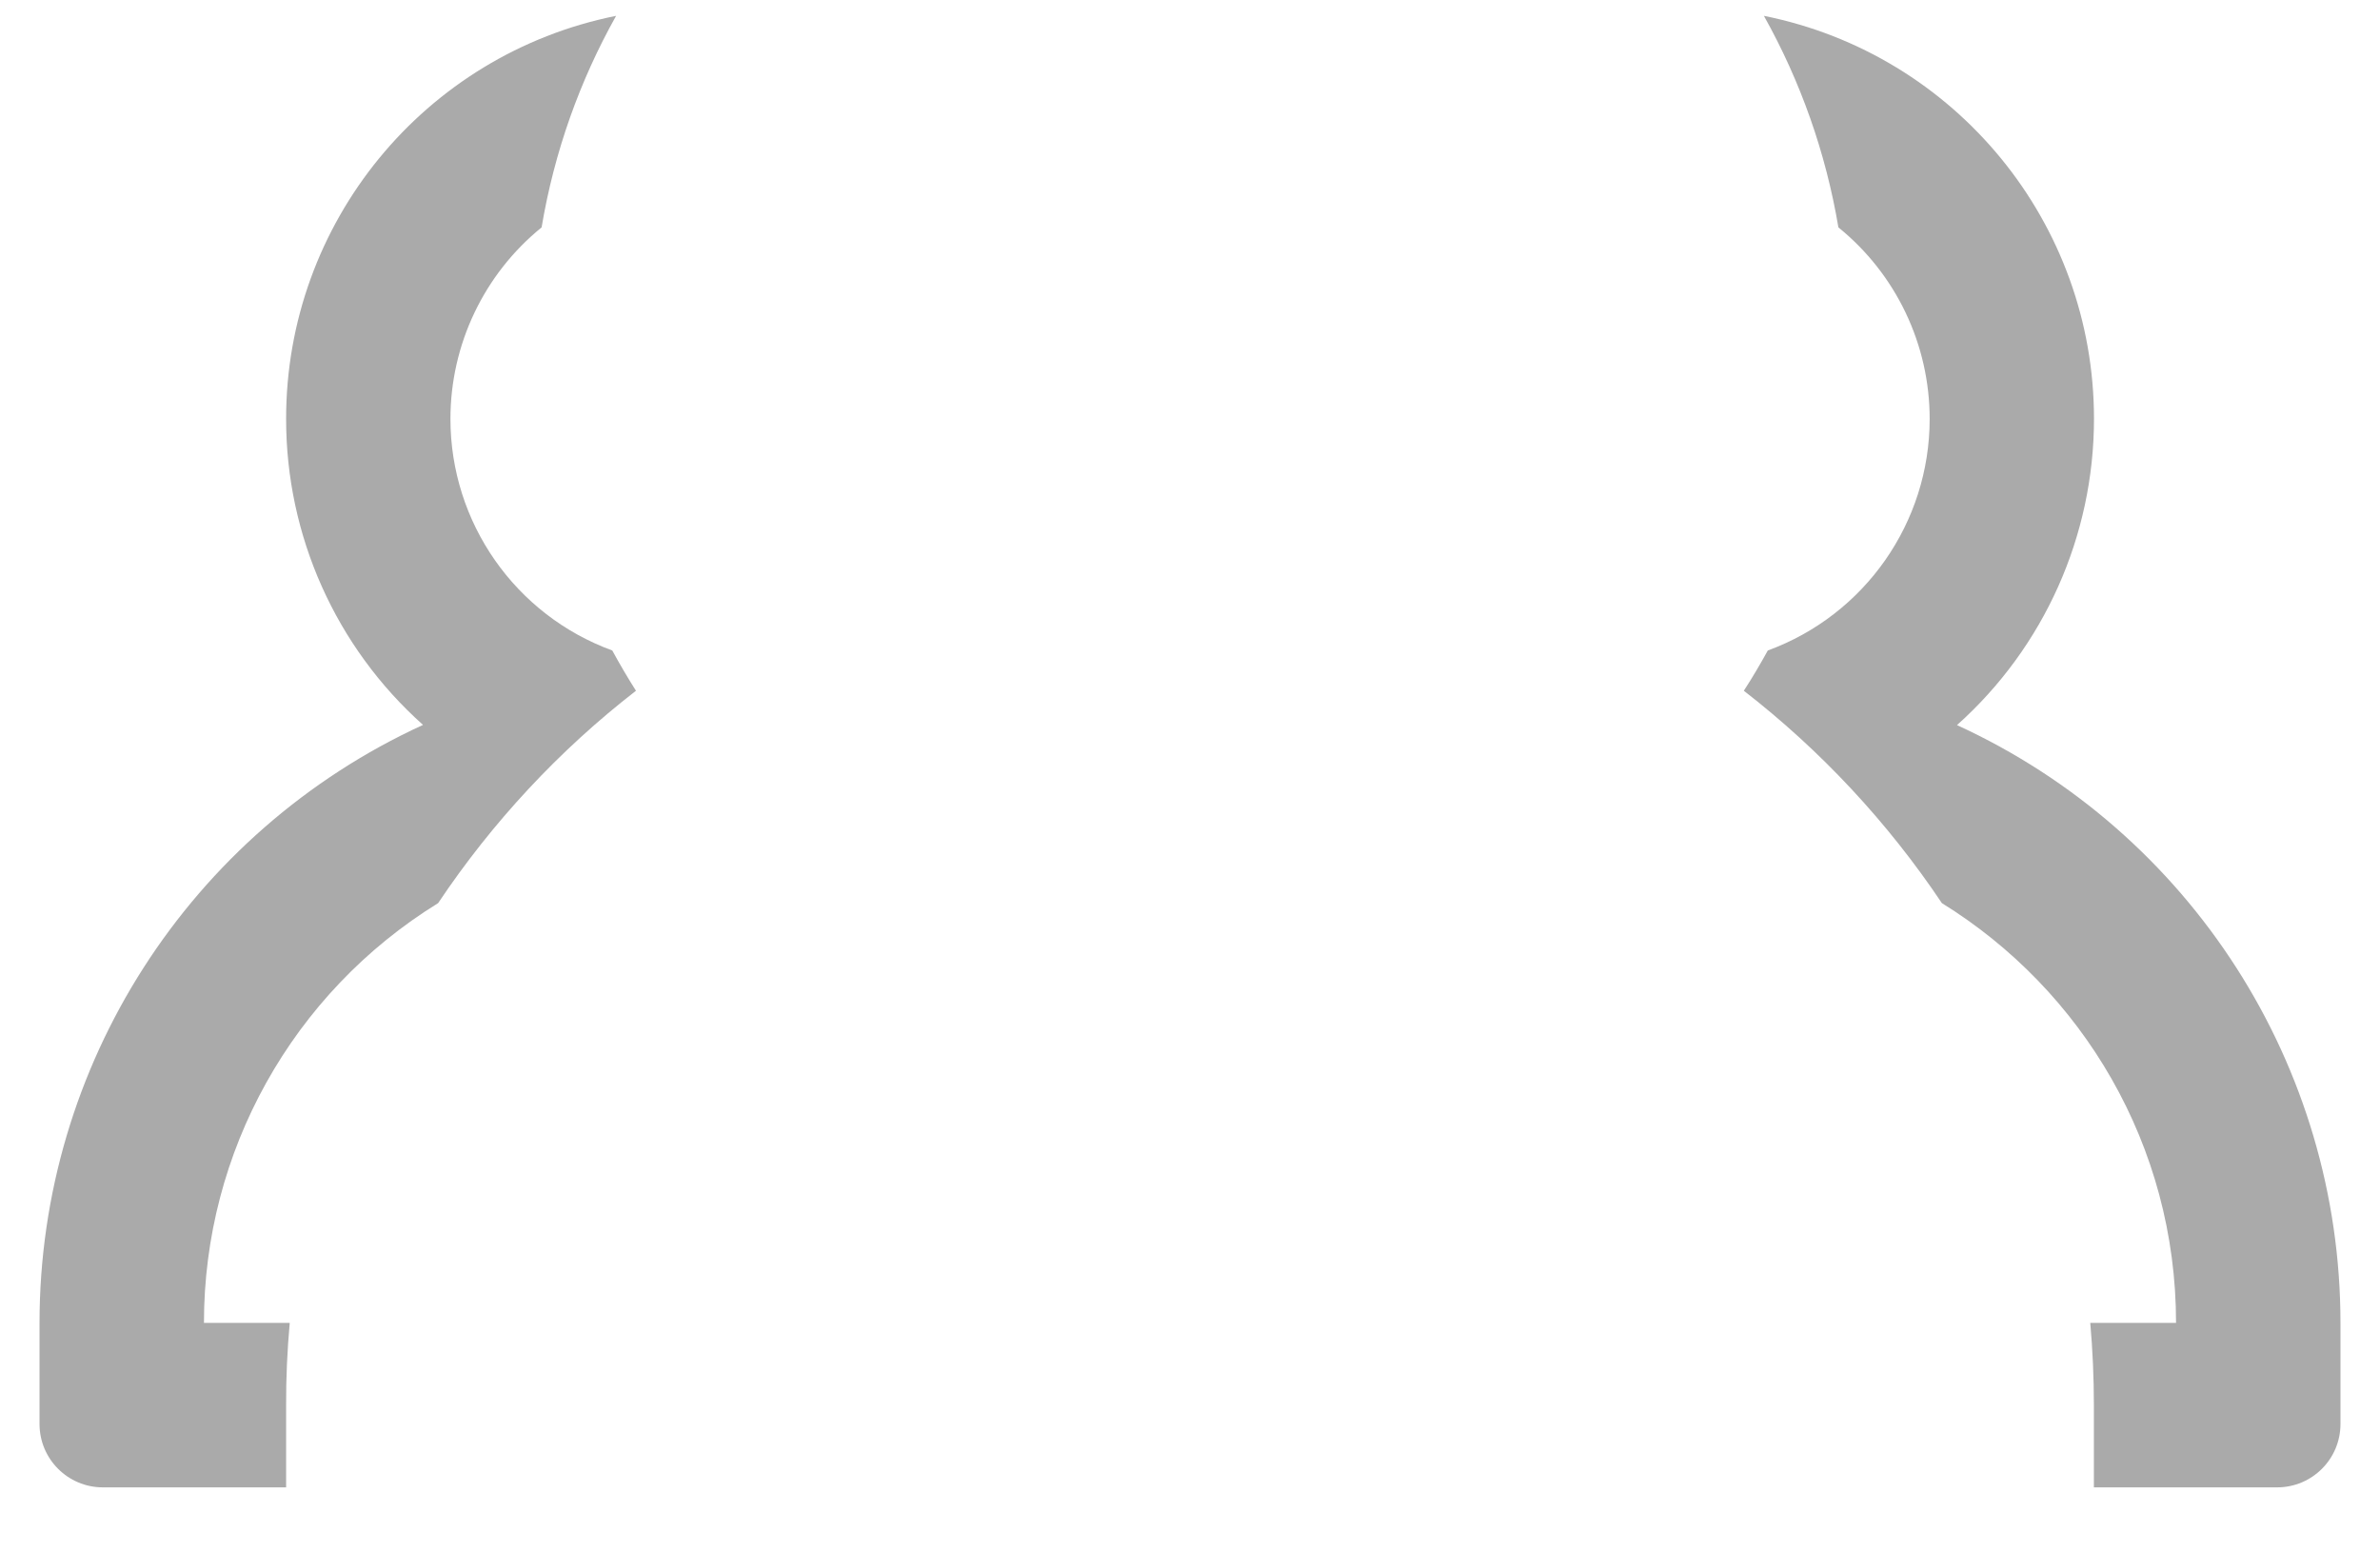
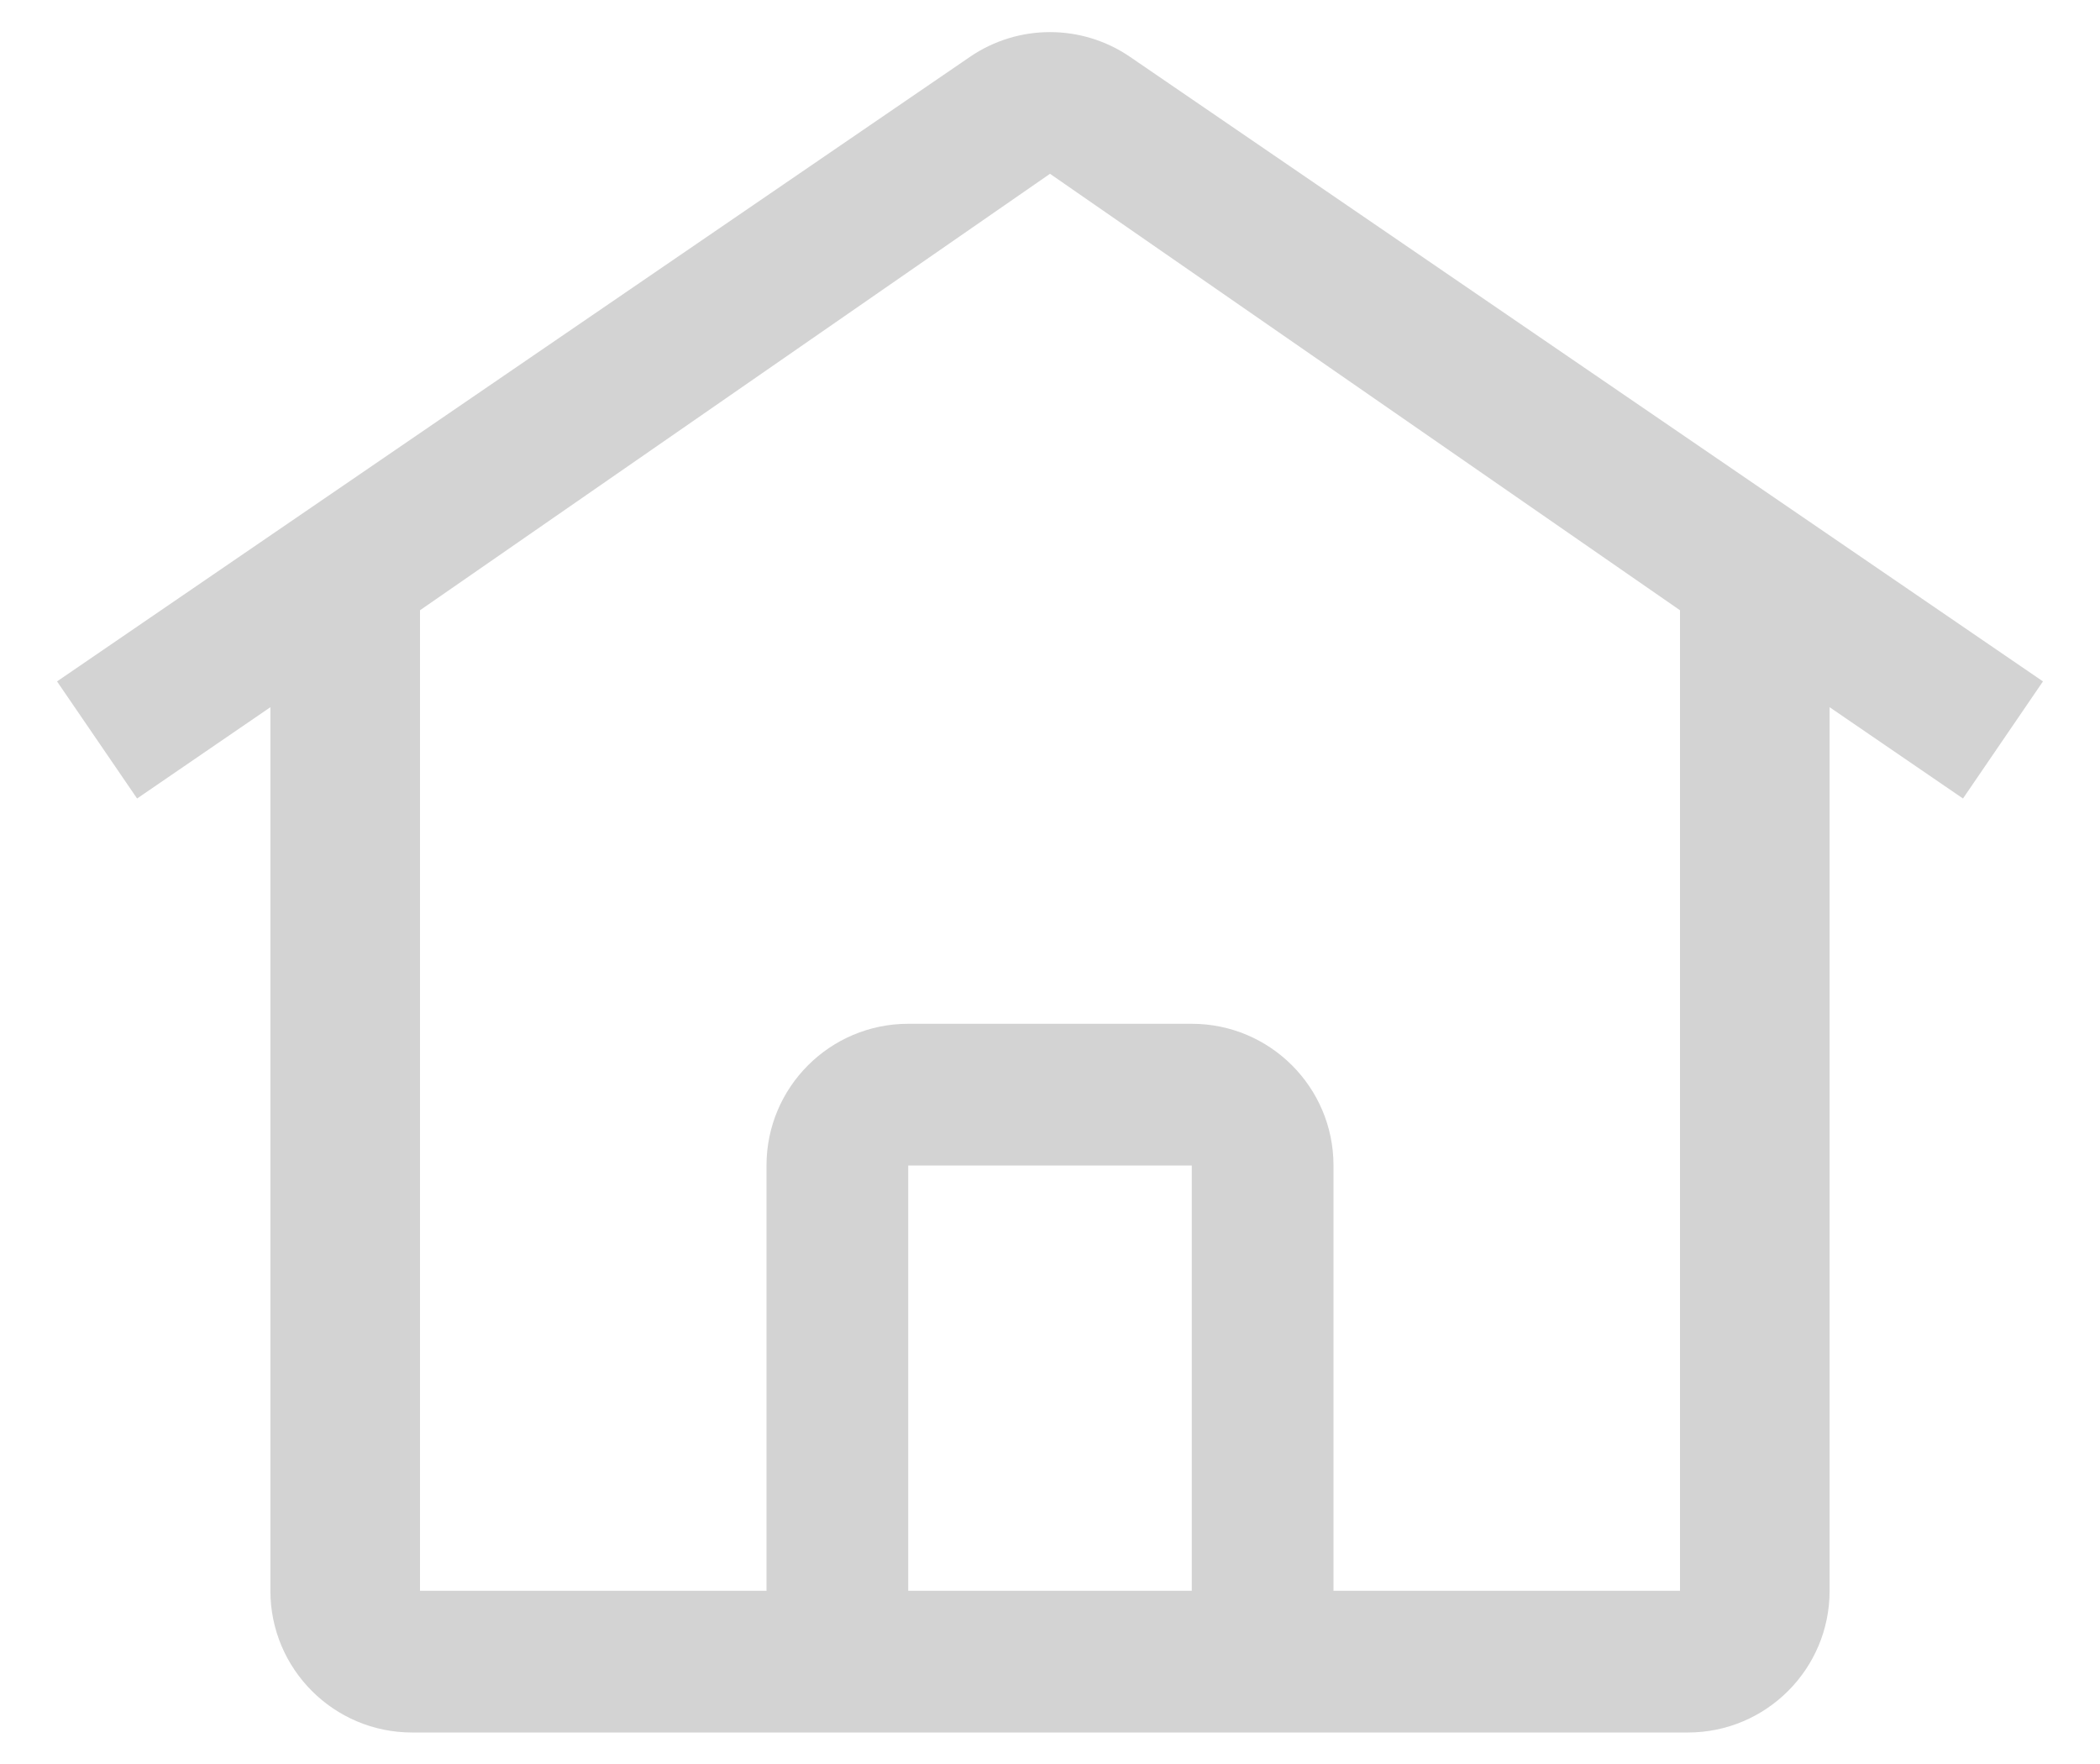
- <svg xmlns="http://www.w3.org/2000/svg" version="1.1" width="23px" height="15px">
-   <g transform="matrix(1 0 0 1 -116 -803 )">
-     <path d="M 18.766 8.726  C 18.242 7.944  17.596 7.251  16.852 6.674  C 16.935 6.547  17.011 6.417  17.084 6.285  C 18.023 5.941  18.648 5.048  18.648 4.048  C 18.648 3.329  18.324 2.649  17.766 2.197  C 17.645 1.479  17.402 0.788  17.046 0.153  C 18.901 0.525  20.236 2.154  20.236 4.046  C 20.236 5.176  19.755 6.253  18.912 7.006  C 21.171 8.041  22.618 10.298  22.618 12.782  L 22.618 13.759  C 22.618 14.097  22.344 14.371  22.006 14.371  L 20.235 14.371  L 20.235 13.577  C 20.235 13.308  20.223 13.043  20.2 12.782  L 21.029 12.782  C 21.029 11.067  20.124 9.565  18.766 8.726  Z M 4.088 7.004  C 3.245 6.252  2.764 5.176  2.765 4.047  C 2.764 2.155  4.099 0.525  5.954 0.153  C 5.604 0.777  5.357 1.465  5.234 2.197  C 4.677 2.649  4.353 3.329  4.353 4.047  C 4.353 5.048  4.978 5.942  5.917 6.285  C 5.989 6.417  6.065 6.547  6.146 6.674  C 5.404 7.249  4.758 7.943  4.234 8.726  C 2.826 9.594  1.97 11.129  1.971 12.782  L 2.8 12.782  C 2.776 13.047  2.764 13.311  2.765 13.577  L 2.765 14.371  L 0.994 14.371  C 0.656 14.371  0.382 14.097  0.382 13.759  C 0.382 13.759  0.382 13.758  0.382 13.758  L 0.382 12.781  C 0.382 10.297  1.829 8.04  4.088 7.004  Z " fill-rule="nonzero" fill="#aaaaaa" stroke="none" transform="matrix(1 0 0 1 116 803 )" />
+ <svg xmlns="http://www.w3.org/2000/svg" version="1.1" width="25px" height="21px">
+   <g transform="matrix(1 0 0 1 -30 -800 )">
+     <path d="M 0.679 8.112  L 11.547 0.677  C 12.121 0.284  12.879 0.284  13.453 0.677  L 24.321 8.112  L 23.369 9.506  L 21.781 8.419  L 21.781 18.938  C 21.781 19.869  21.026 20.625  20.094 20.625  L 4.906 20.625  C 3.974 20.625  3.219 19.869  3.219 18.938  L 3.219 8.419  L 1.632 9.506  L 0.679 8.112  Z M 10.812 18.938  L 14.188 18.938  L 14.188 13.875  L 10.812 13.875  L 10.812 18.938  Z M 15.875 13.875  L 15.875 18.938  L 20 18.938  L 20 7.265  L 12.5 2.069  L 5 7.265  L 5 18.938  L 9.125 18.938  L 9.125 13.875  C 9.125 12.943  9.881 12.188  10.812 12.188  L 14.188 12.188  C 15.119 12.188  15.875 12.943  15.875 13.875  Z " fill-rule="nonzero" fill="#d3d3d3" stroke="none" transform="matrix(1 0 0 1 30 800 )" />
  </g>
</svg>
